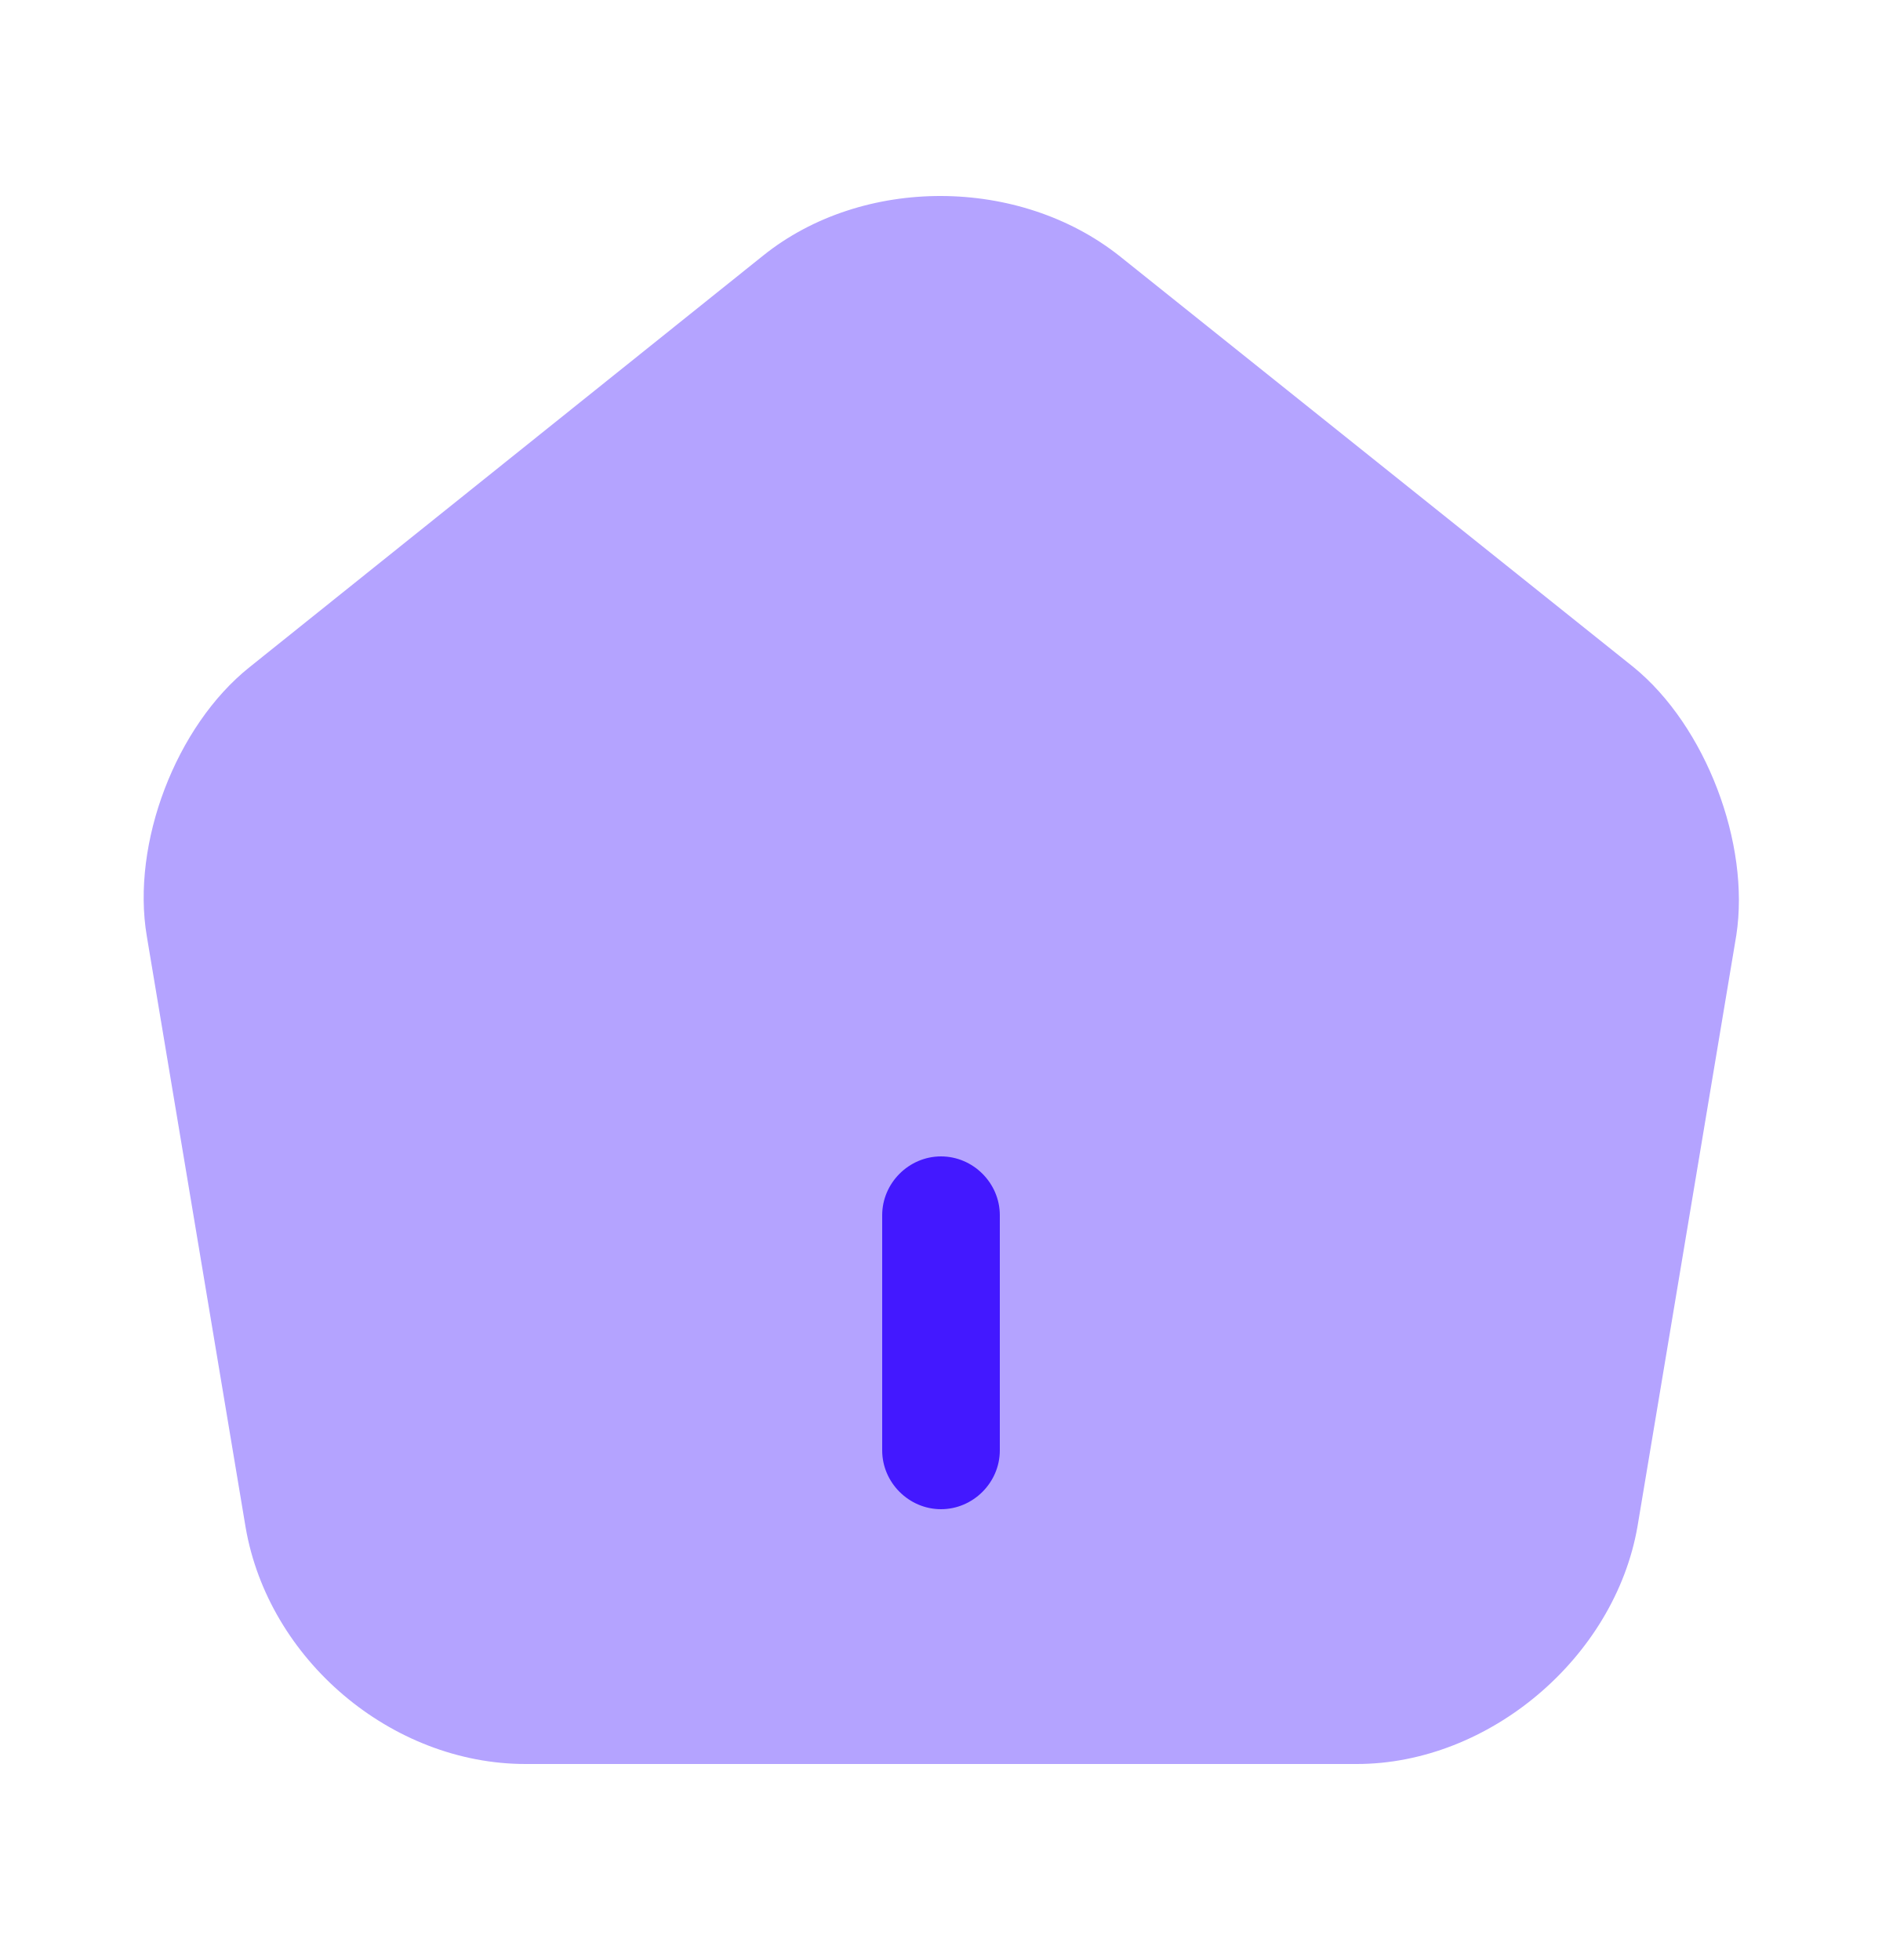
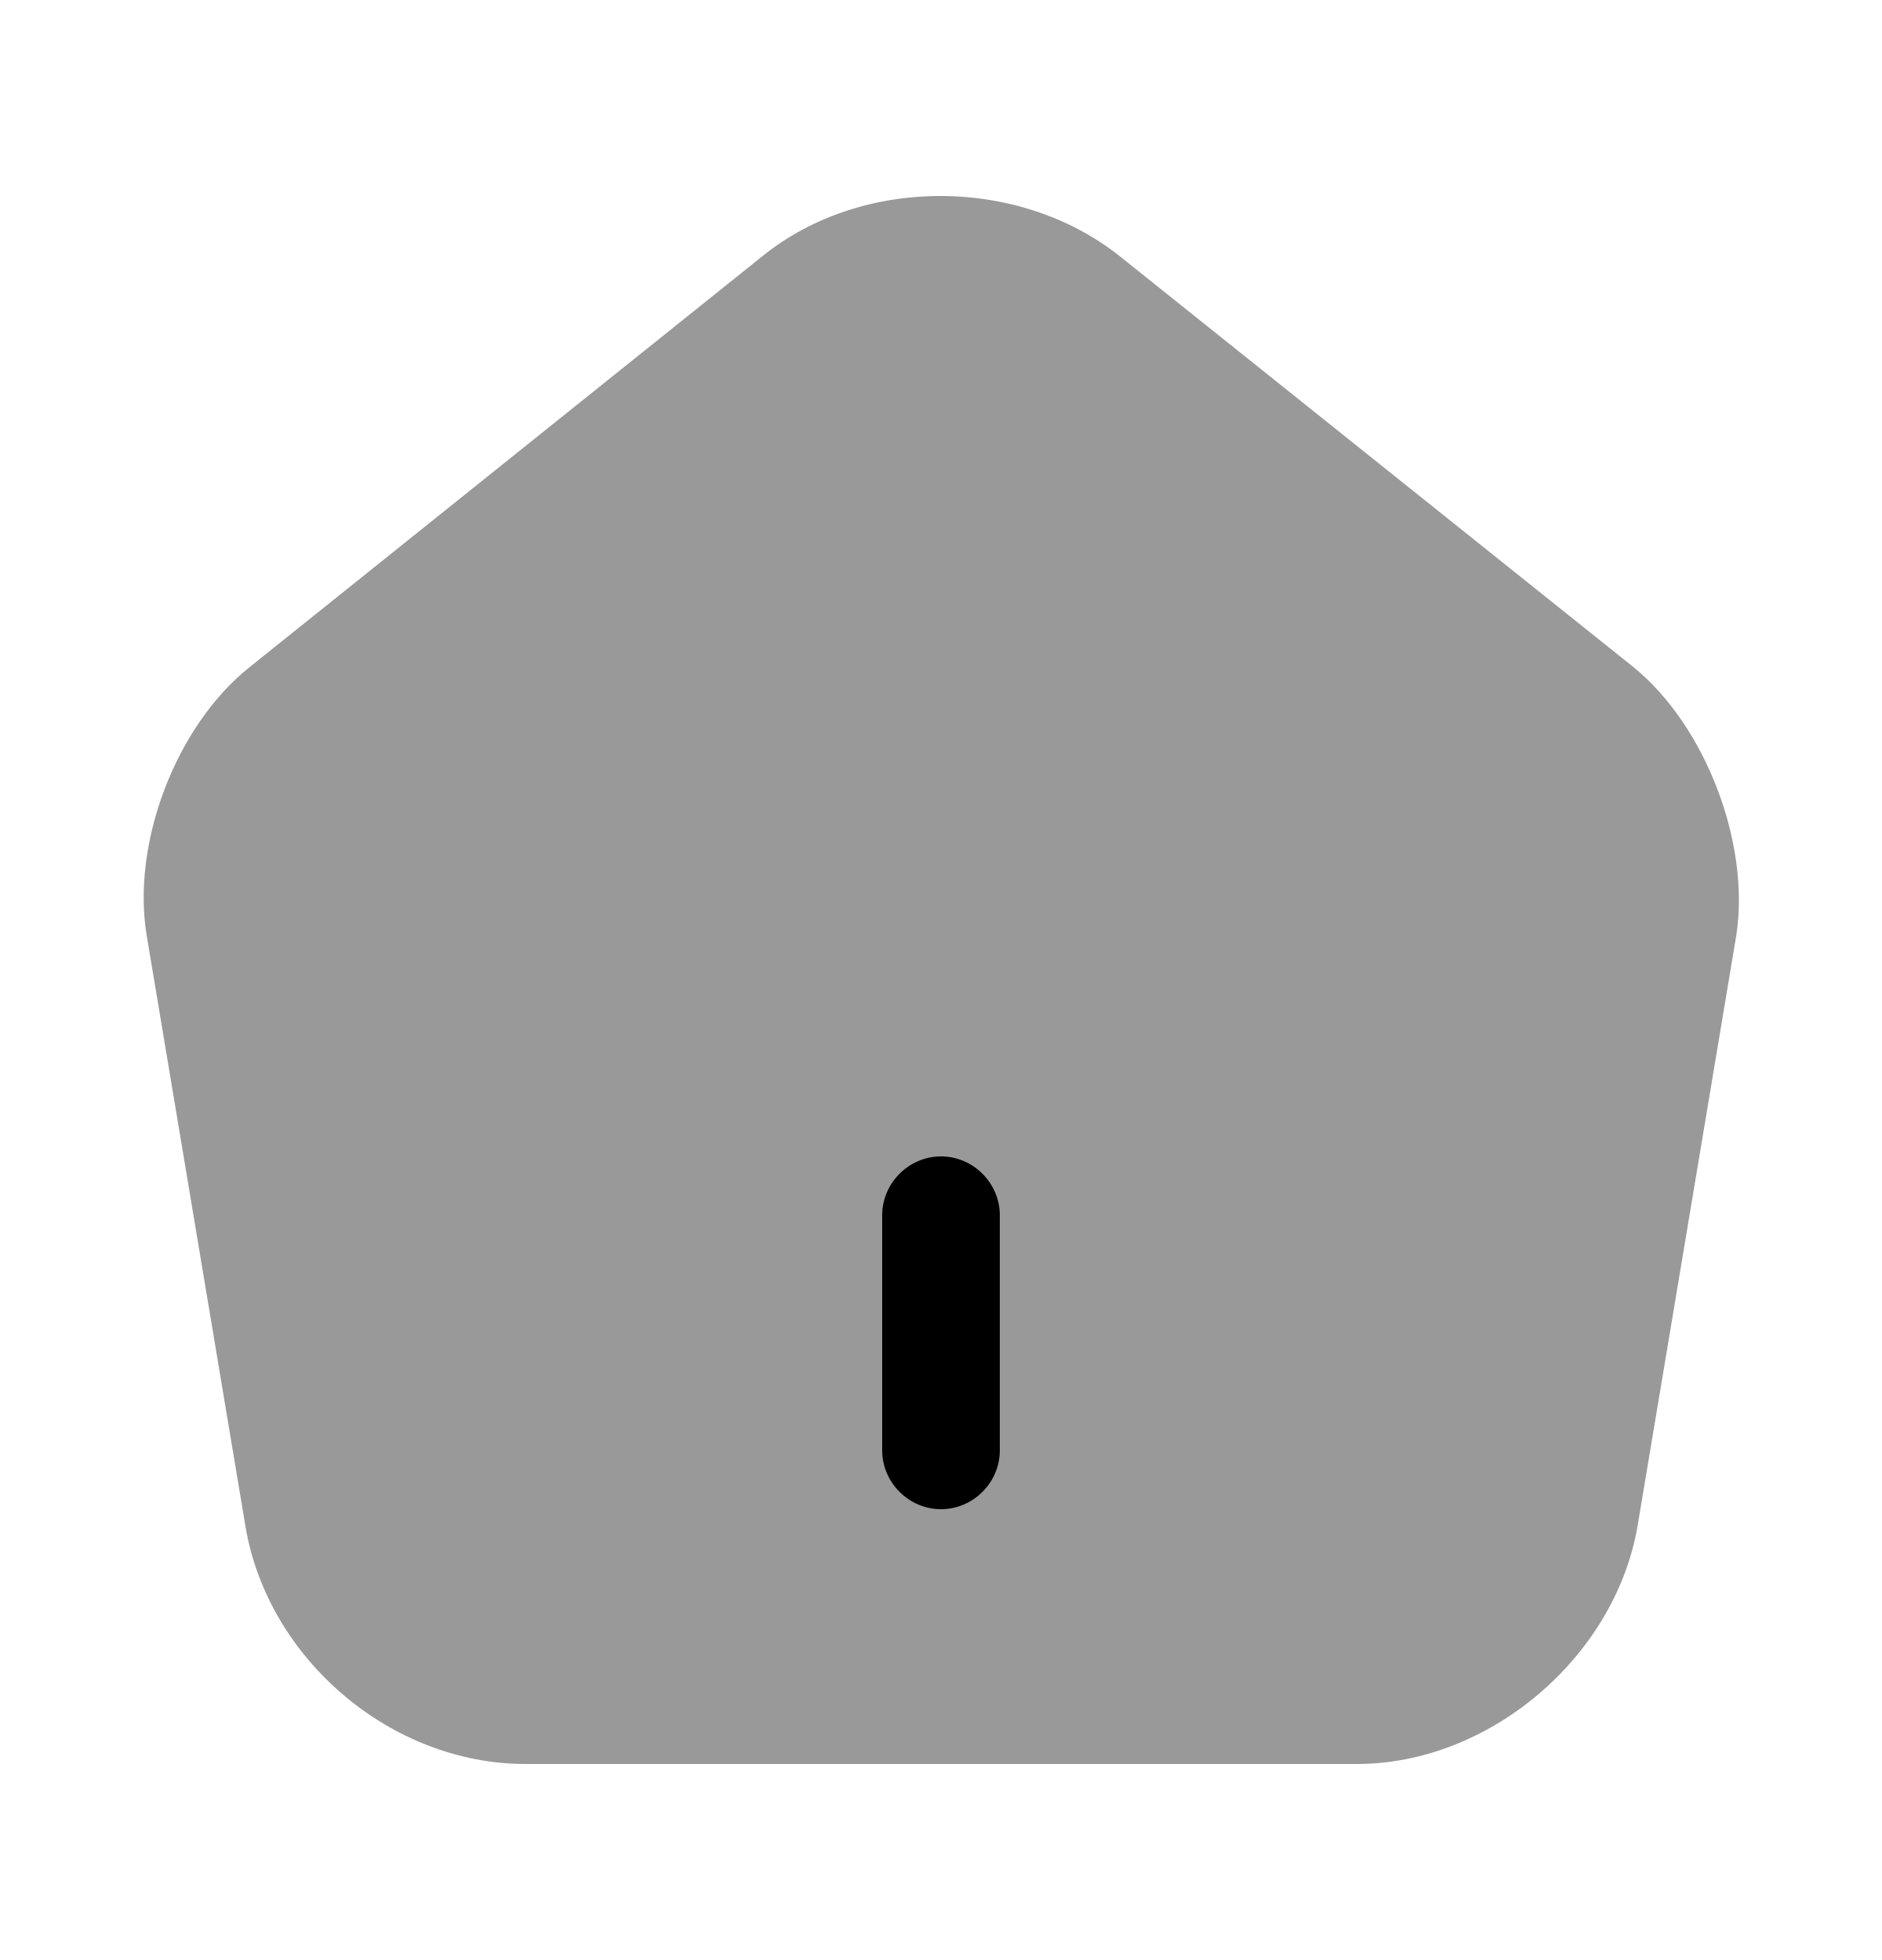
- <svg xmlns="http://www.w3.org/2000/svg" width="24" height="25" viewBox="0 0 24 25" fill="none">
-   <path opacity="0.4" d="M20.832 8.51L14.282 3.27C13.002 2.25 11.002 2.24 9.732 3.26L3.182 8.51C2.242 9.26 1.672 10.76 1.872 11.94L3.132 19.48C3.422 21.17 4.992 22.5 6.702 22.5H17.302C18.992 22.5 20.592 21.14 20.882 19.47L22.142 11.93C22.322 10.76 21.752 9.26 20.832 8.51Z" fill="#4318FF" />
-   <path d="M12 19.25C11.59 19.25 11.25 18.91 11.25 18.5V15.5C11.25 15.09 11.59 14.75 12 14.75C12.41 14.75 12.75 15.09 12.75 15.5V18.5C12.75 18.91 12.41 19.25 12 19.25Z" fill="#4318FF" />
+ <svg xmlns="http://www.w3.org/2000/svg" width="24" height="25" viewBox="0 0 24 25">
+   <path opacity="0.4" d="M20.832 8.51L14.282 3.27C13.002 2.25 11.002 2.24 9.732 3.26L3.182 8.51C2.242 9.26 1.672 10.76 1.872 11.94L3.132 19.48C3.422 21.17 4.992 22.5 6.702 22.5H17.302C18.992 22.5 20.592 21.14 20.882 19.47L22.142 11.93C22.322 10.76 21.752 9.26 20.832 8.51Z" />
+   <path d="M12 19.25C11.59 19.25 11.25 18.91 11.25 18.5V15.5C11.25 15.09 11.59 14.75 12 14.75C12.41 14.75 12.75 15.09 12.75 15.5V18.5C12.75 18.91 12.41 19.25 12 19.25Z" />
</svg>
